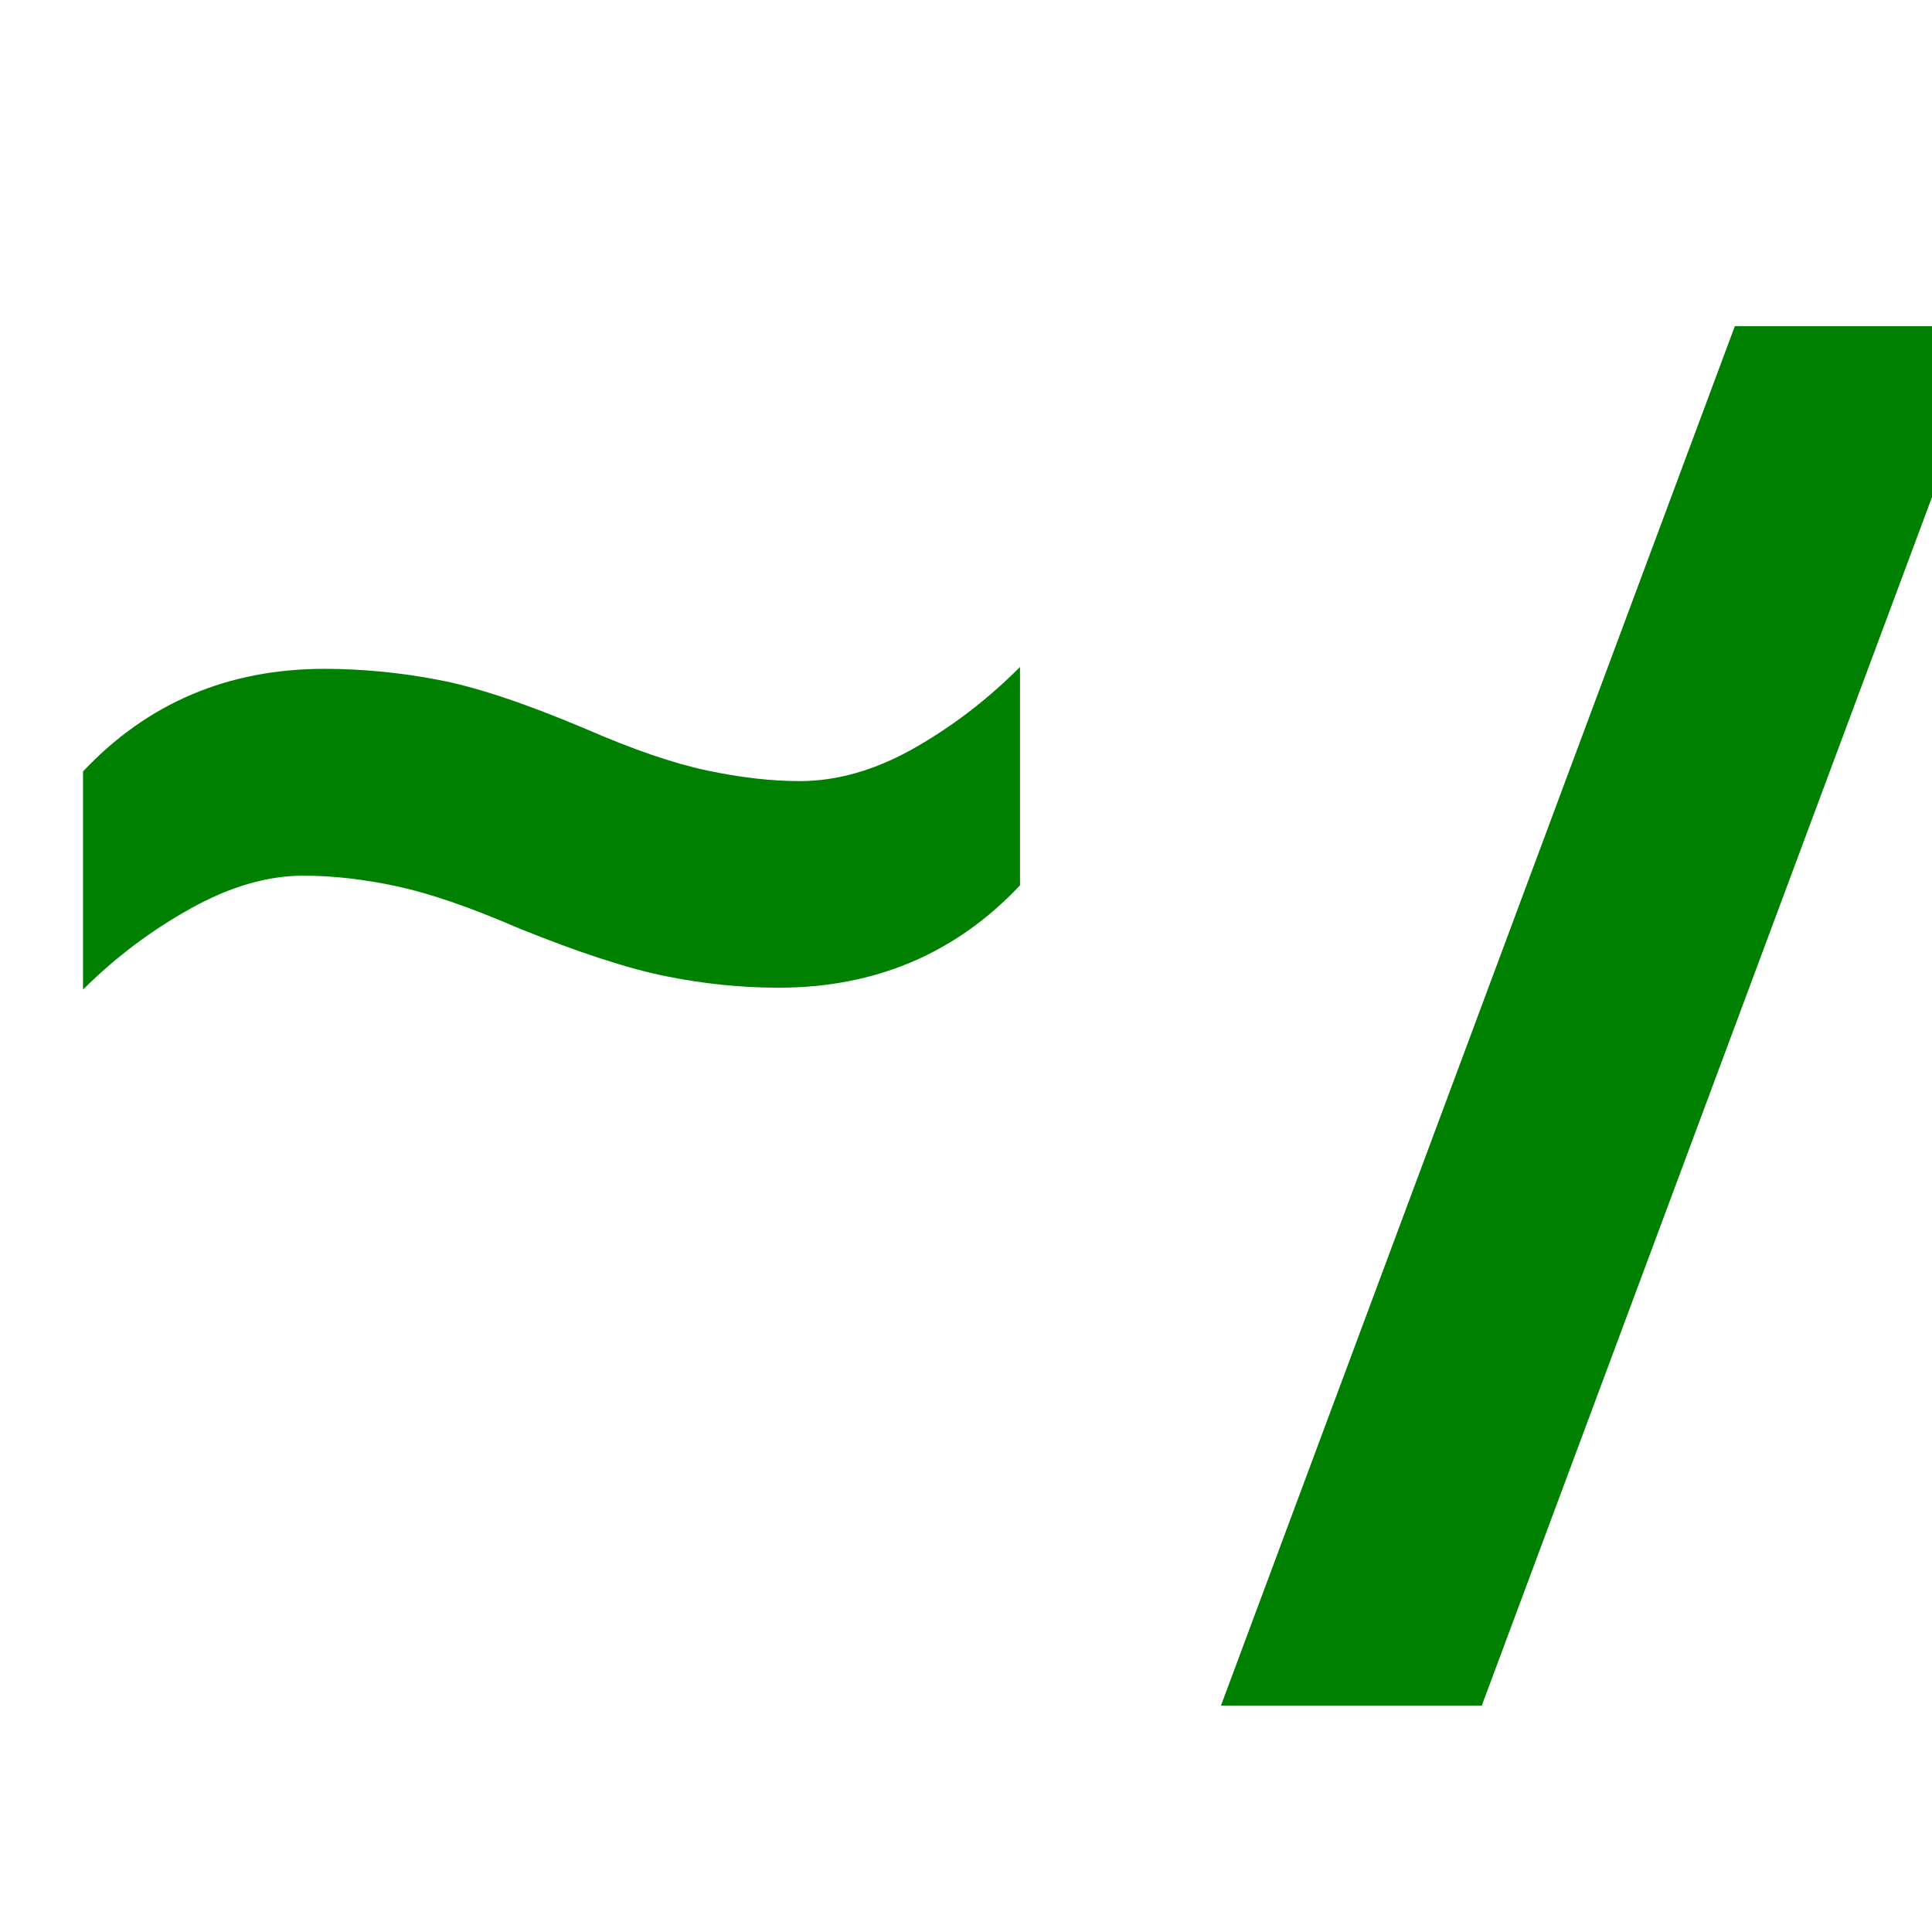
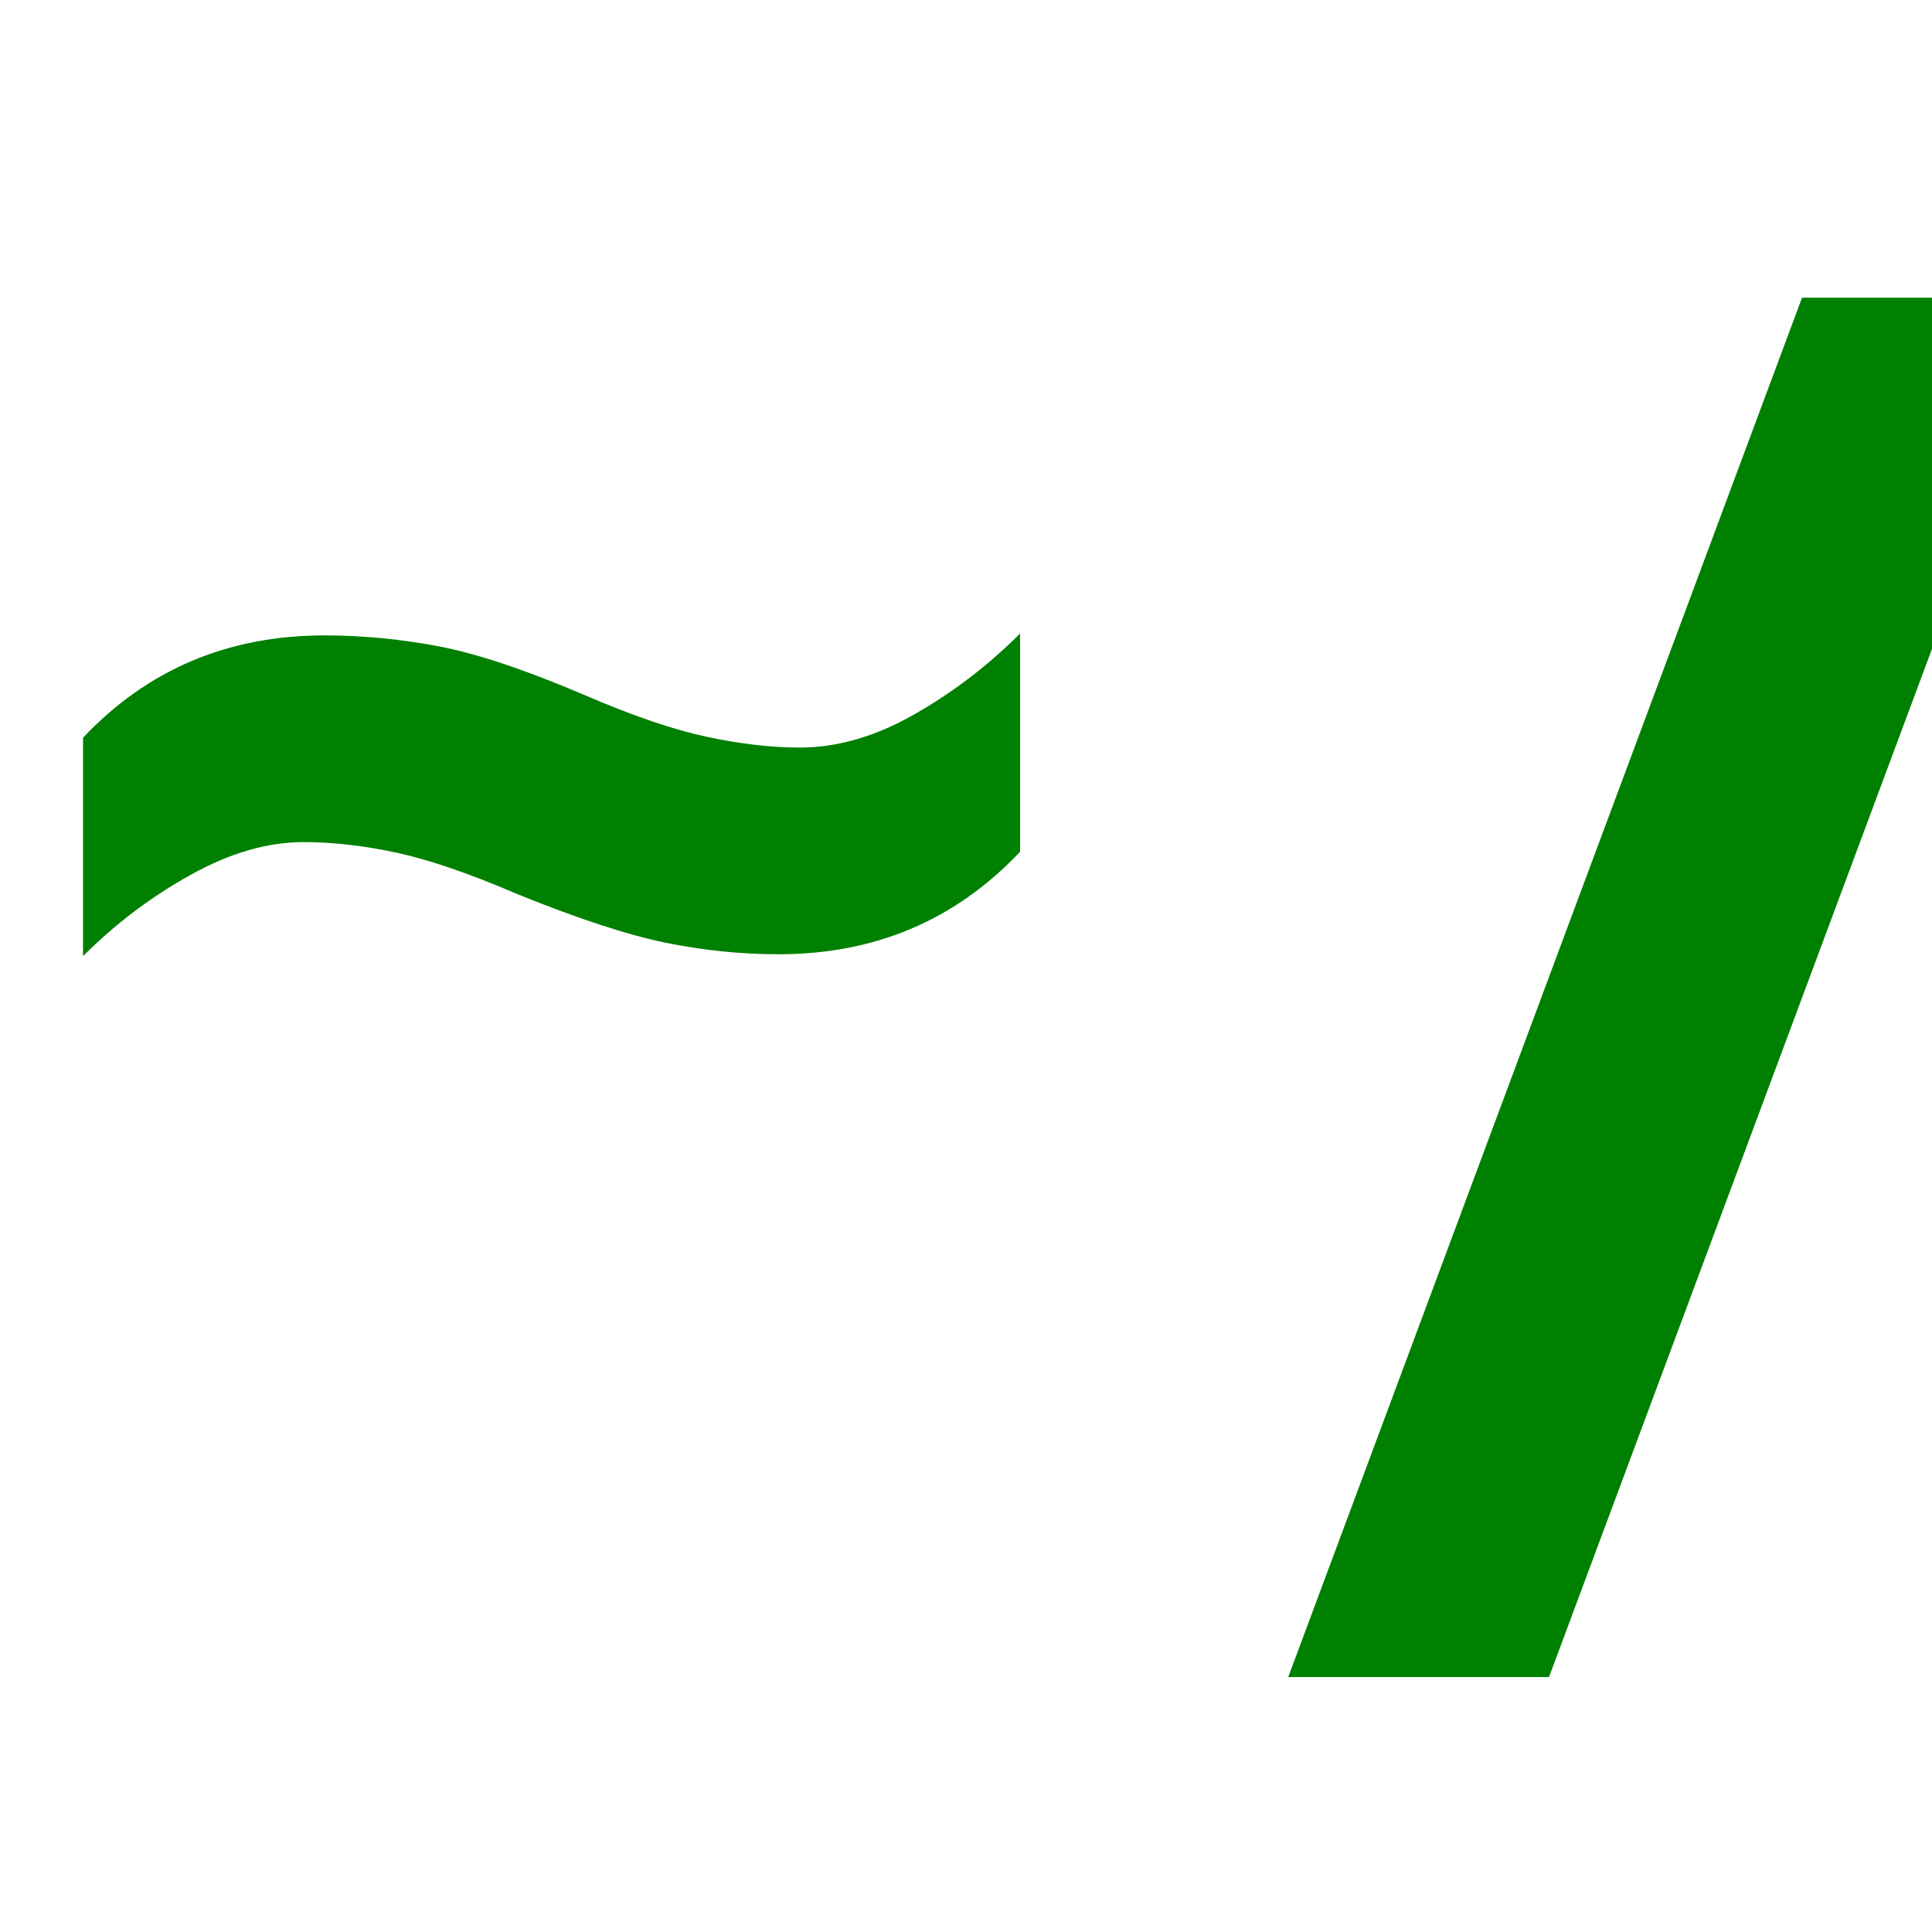
- <svg xmlns="http://www.w3.org/2000/svg" width="128" height="128">
+ <svg xmlns="http://www.w3.org/2000/svg" width="144" height="144">
  <style>
  .favicon {
-     font: bold 128px sans-serif;
+     font: bold 144px sans-serif;
    fill: green;
  }
  </style>
-   <text x="0" y="100" class="favicon">~</text>
-   <text x="80" y="113" class="favicon">/</text>
+   <text x="0" y="110" class="favicon">~</text>
+   <text x="95" y="125" class="favicon">/</text>
</svg>
